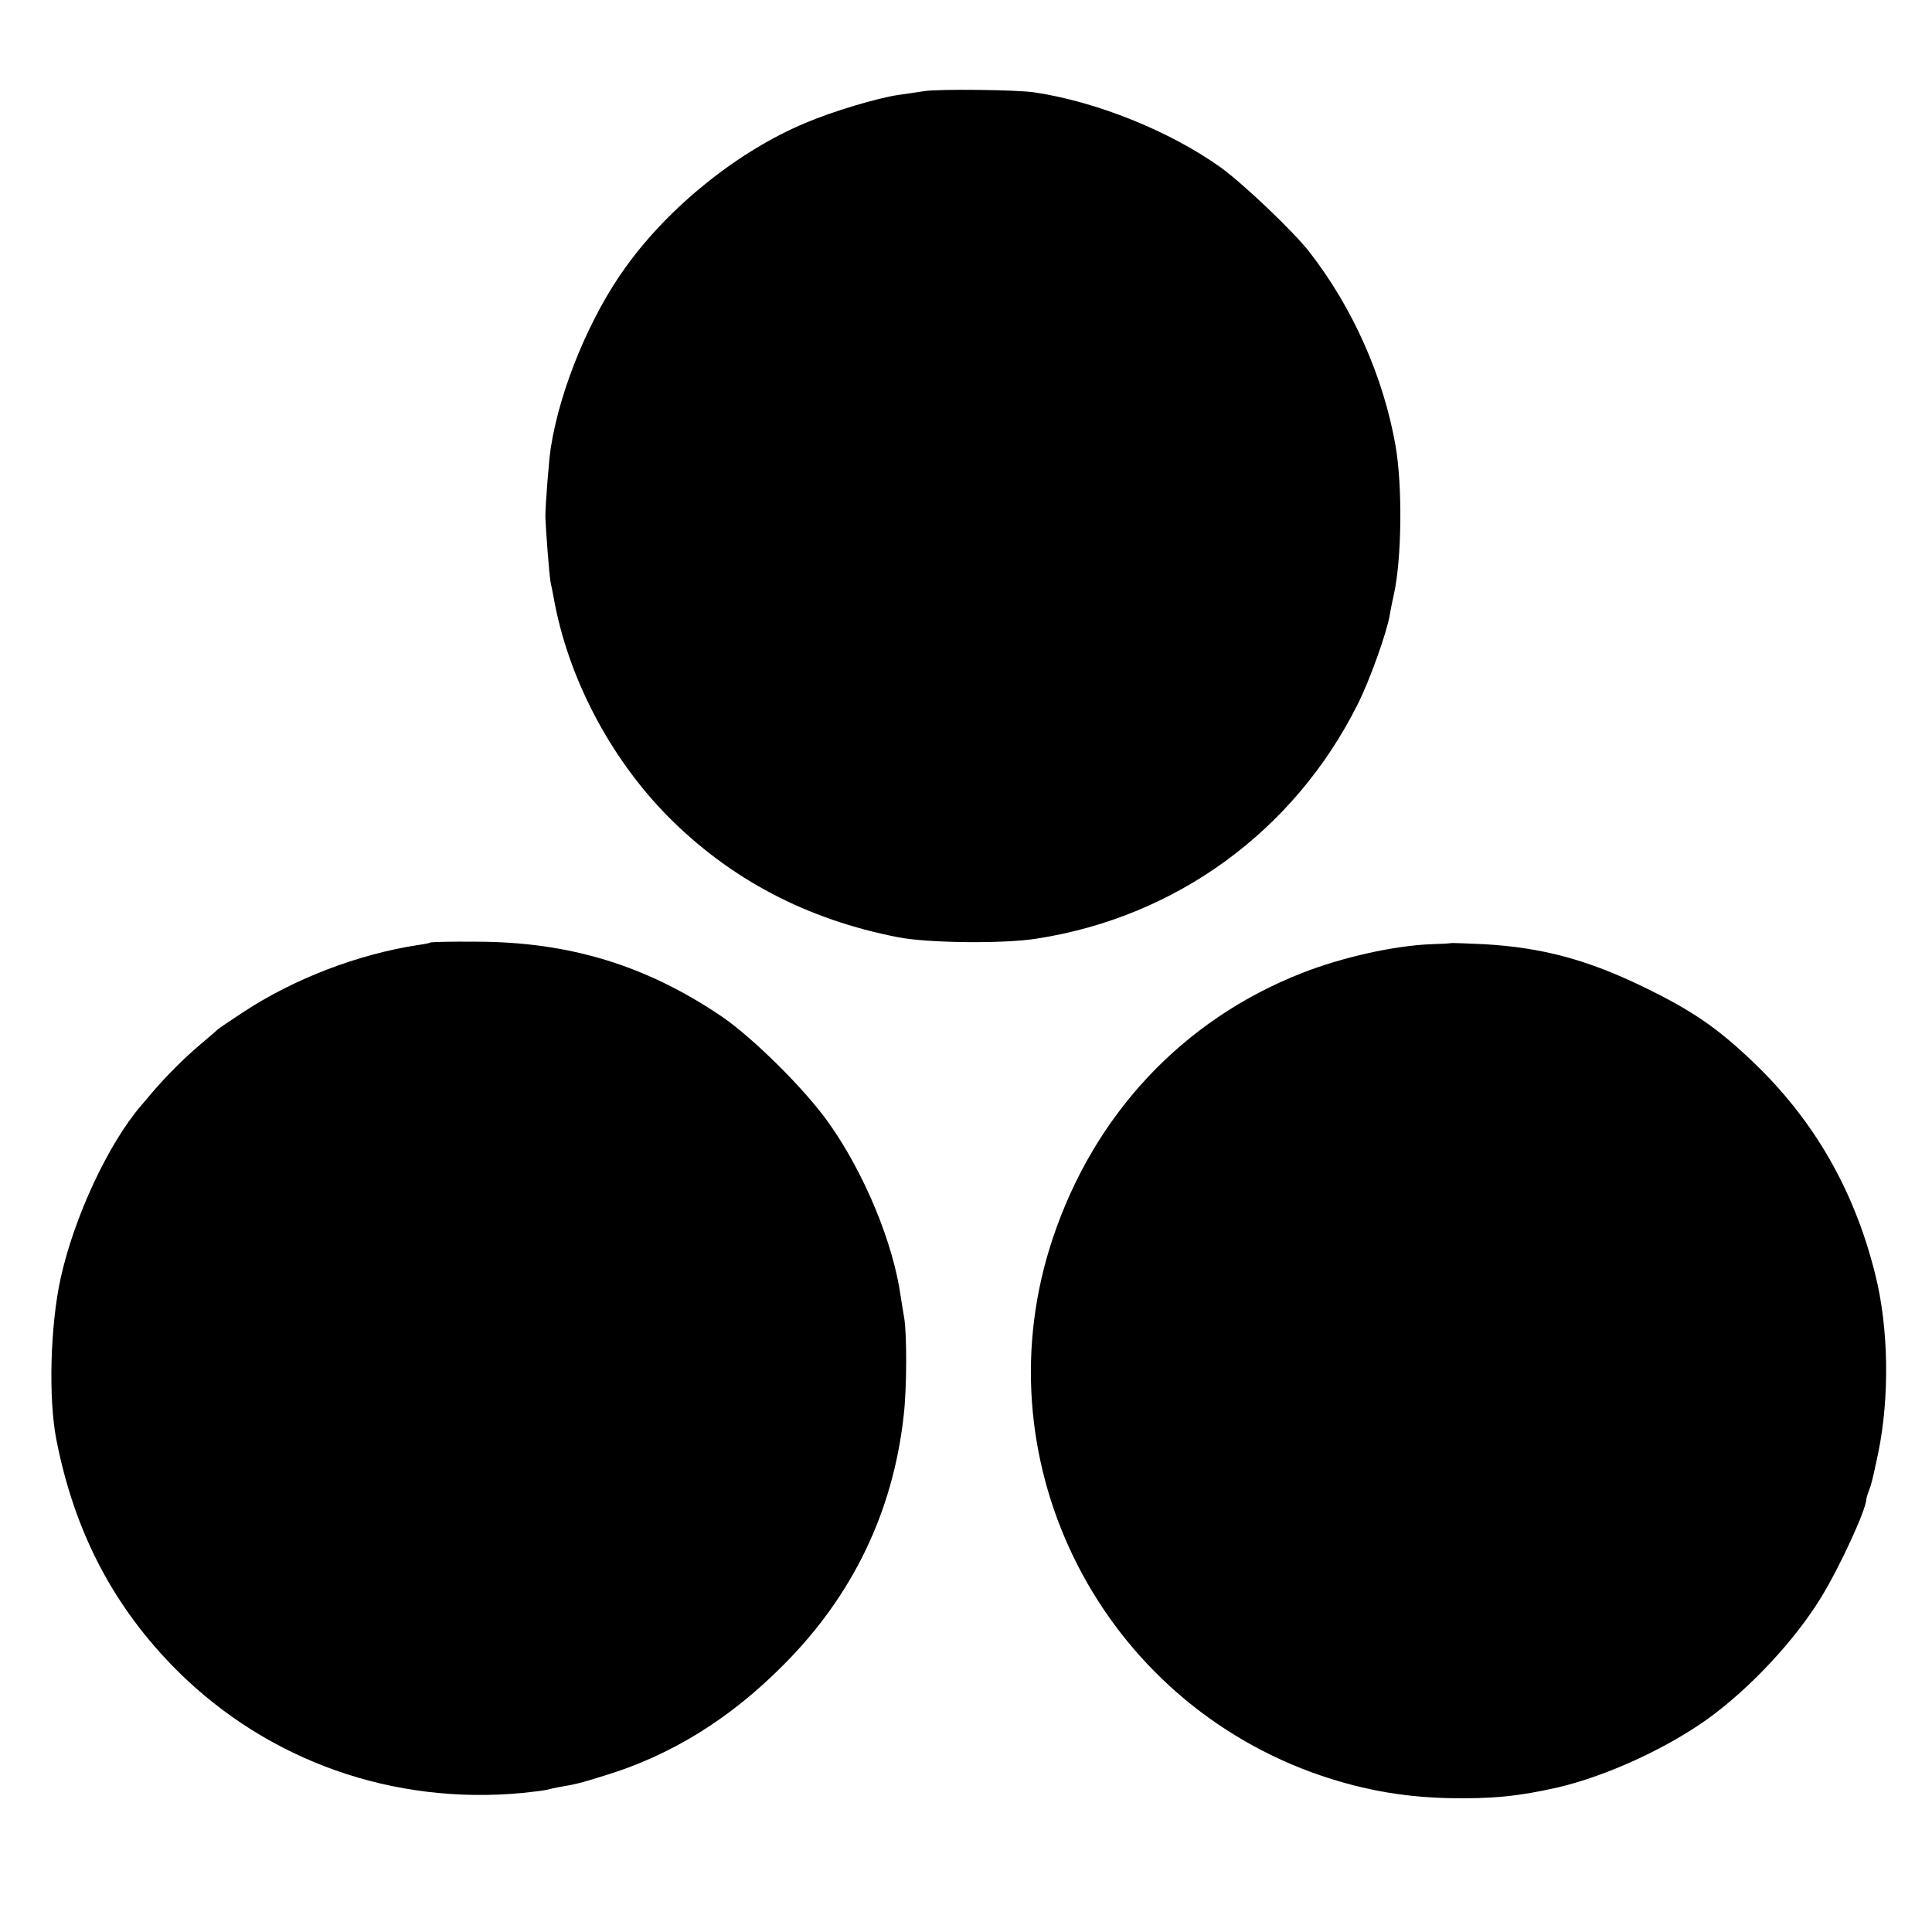
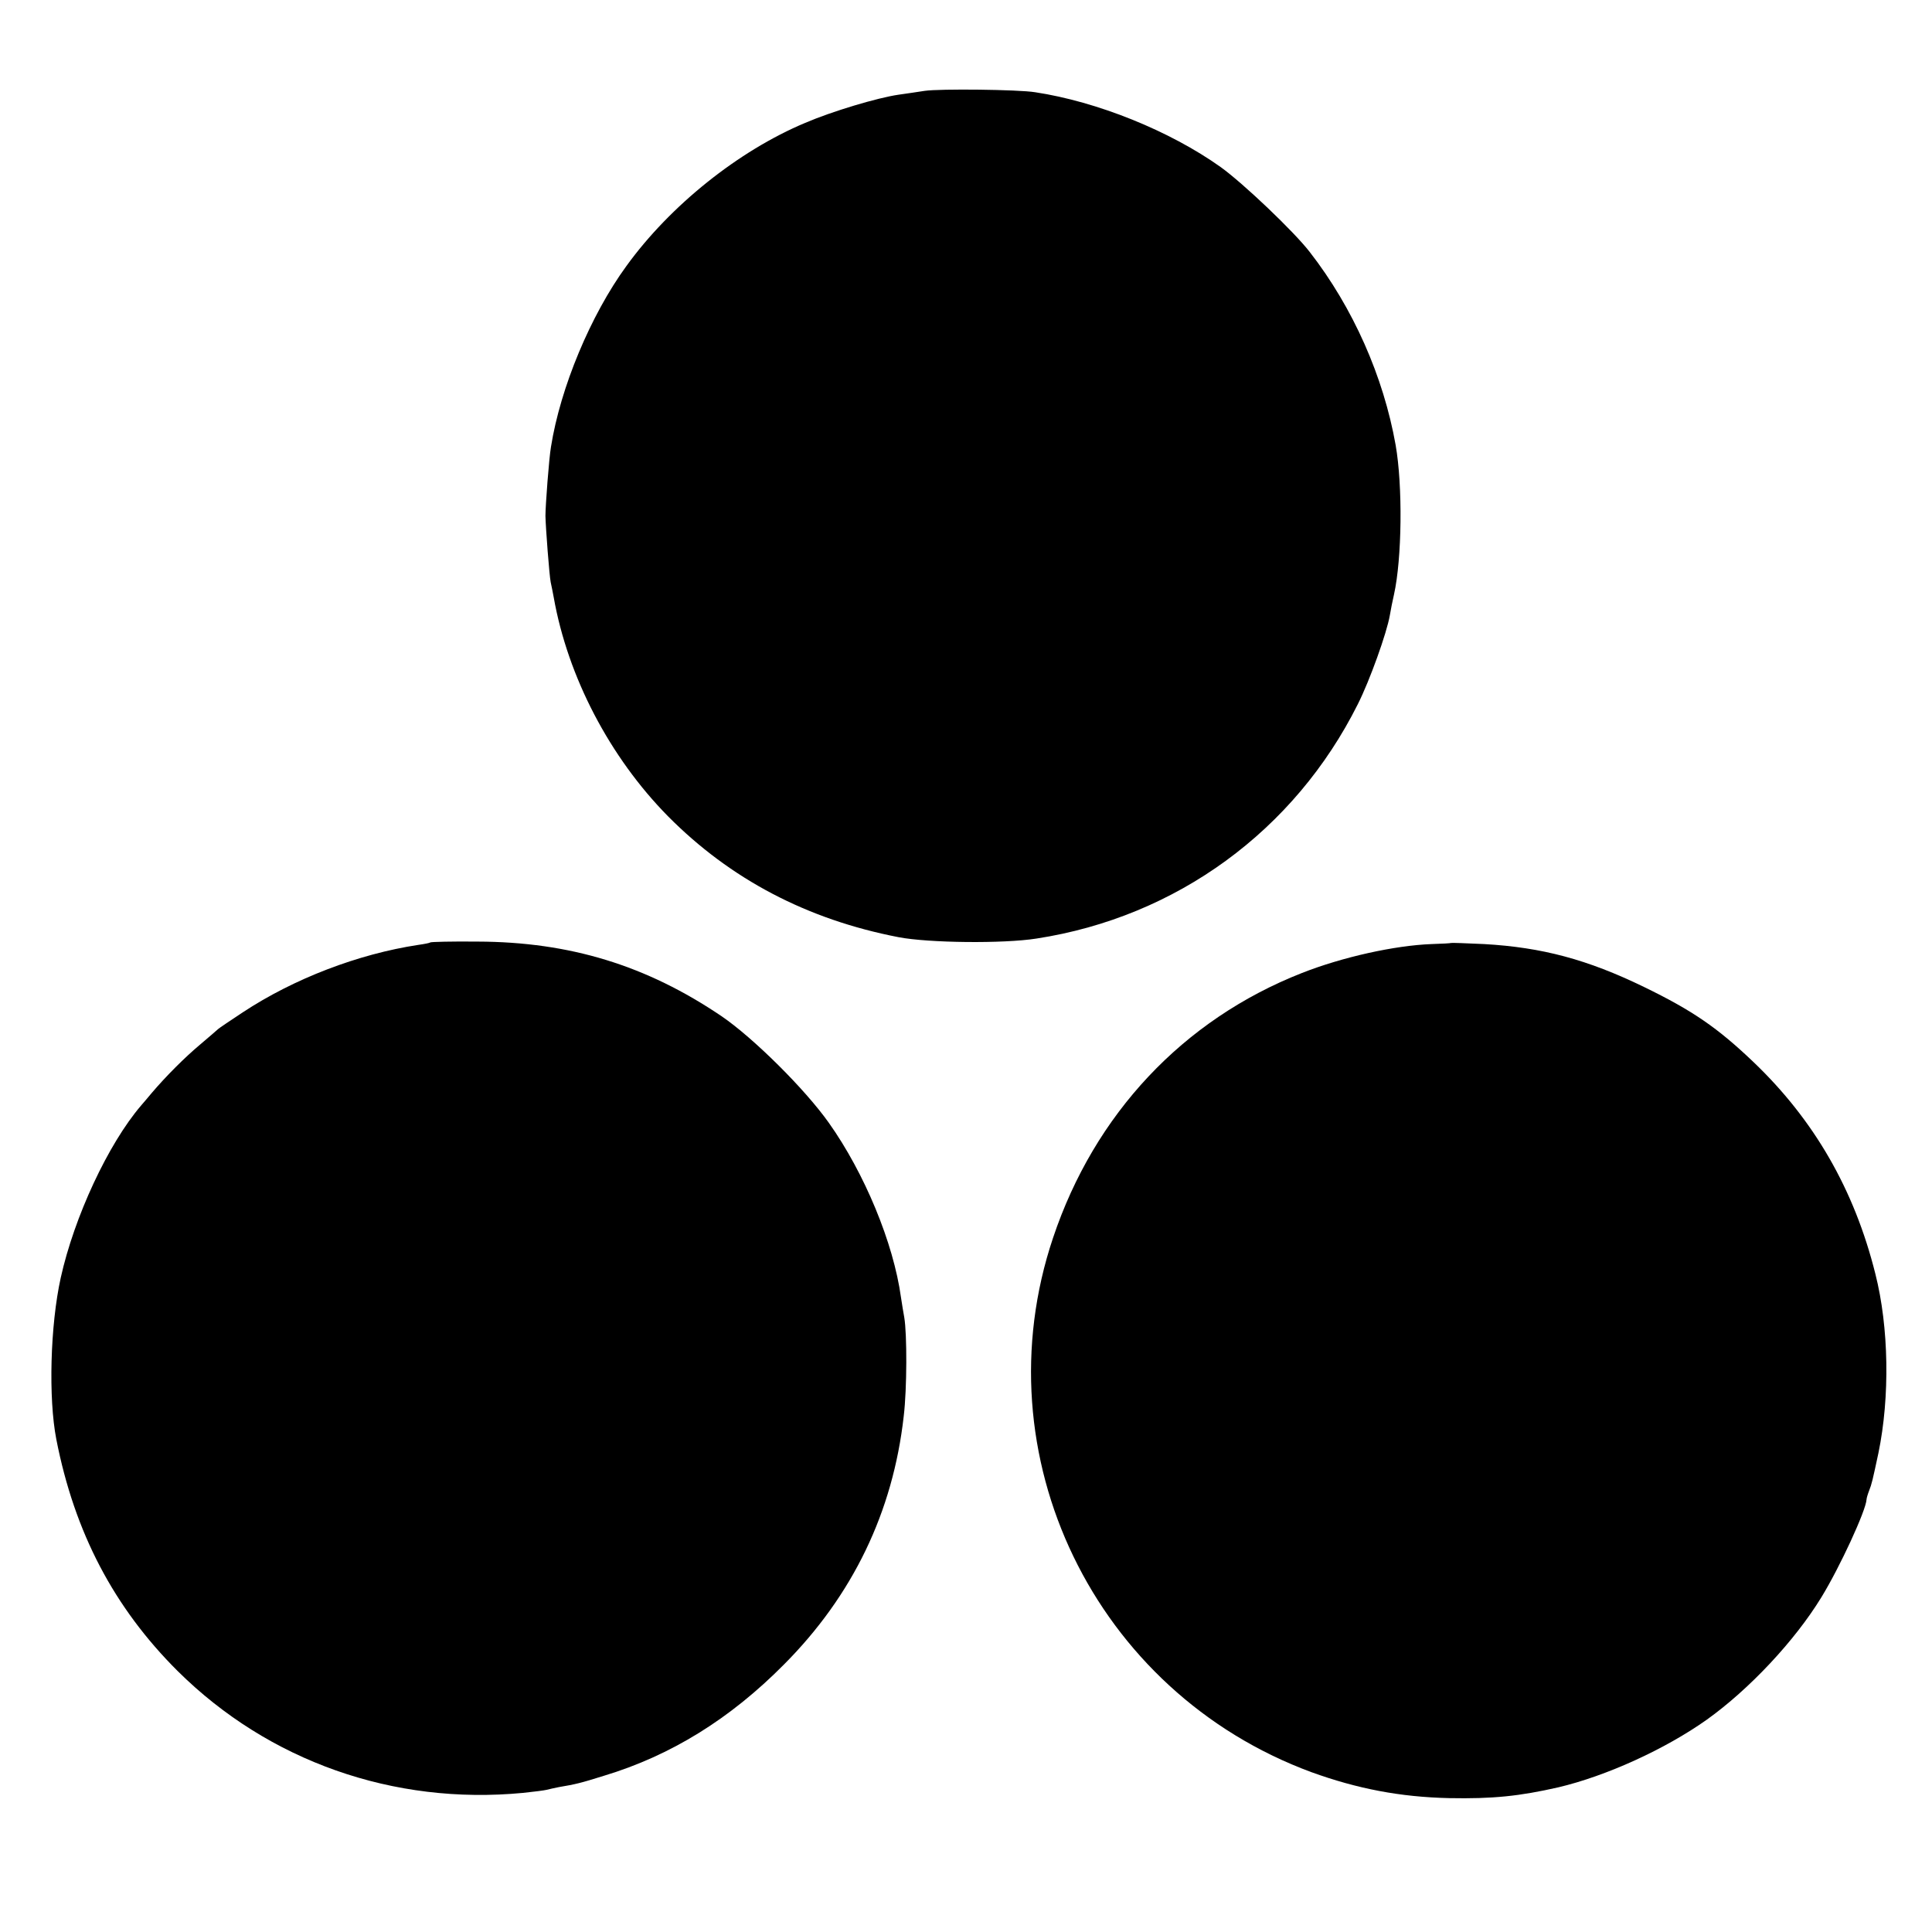
- <svg xmlns="http://www.w3.org/2000/svg" version="1.0" width="700pt" height="700pt" viewBox="0 0 700 700" preserveAspectRatio="xMidYMid meet">
-   <g transform="translate(0,700) scale(0.1,-0.1)" fill="#000000" stroke="none">
+ <svg xmlns="http://www.w3.org/2000/svg" version="1.0" width="16pt" height="16pt" viewBox="0 0 16 16" preserveAspectRatio="xMidYMid meet">
+   <g transform="translate(0,16) scale(0.002286,-0.002286)" fill="#000000" stroke="none">
    <path d="M3350 6670 c-25 -4 -67 -10 -95 -14 -76 -11 -240 -60 -338 -102 -241 -101 -489 -299 -648 -519 -129 -177 -239 -440 -273 -655 -7 -40 -20 -212 -20 -250 1 -44 14 -215 19 -240 3 -14 8 -38 11 -55 51 -288 203 -579 414 -793 226 -228 504 -374 835 -438 109 -21 380 -24 500 -5 507 78 935 391 1164 849 43 85 105 258 116 322 3 19 10 53 15 75 29 130 32 394 6 542 -44 248 -154 497 -311 699 -57 74 -241 249 -323 308 -184 131 -447 237 -672 271 -62 10 -345 13 -400 5z" />
    <path d="M1559 3585 c-2 -2 -22 -6 -44 -9 -217 -33 -450 -122 -635 -244 -47 -31 -87 -58 -90 -61 -3 -3 -32 -28 -65 -56 -55 -46 -123 -114 -175 -175 -12 -14 -29 -35 -39 -46 -119 -139 -242 -403 -291 -624 -38 -172 -45 -436 -16 -585 66 -338 209 -610 440 -840 329 -326 781 -486 1251 -441 39 4 77 9 85 11 8 2 29 7 45 10 59 10 77 14 163 41 242 73 457 206 652 403 249 250 395 552 434 900 12 100 12 298 2 357 -3 15 -8 48 -12 73 -27 197 -132 450 -261 632 -87 123 -274 308 -388 386 -273 185 -551 270 -885 271 -93 1 -169 -1 -171 -3z" />
    <path d="M5257 3583 c-1 -1 -33 -3 -71 -4 -133 -5 -323 -47 -470 -105 -430 -169 -751 -511 -901 -959 -265 -788 150 -1646 936 -1936 166 -60 321 -90 499 -94 158 -3 254 7 395 39 174 41 387 138 538 245 154 110 319 286 415 443 67 109 162 315 164 355 0 4 4 18 9 31 10 25 13 39 34 137 42 203 38 456 -11 649 -76 305 -222 558 -442 768 -130 124 -220 186 -397 272 -204 99 -368 143 -578 155 -65 3 -119 5 -120 4z" />
  </g>
</svg>
